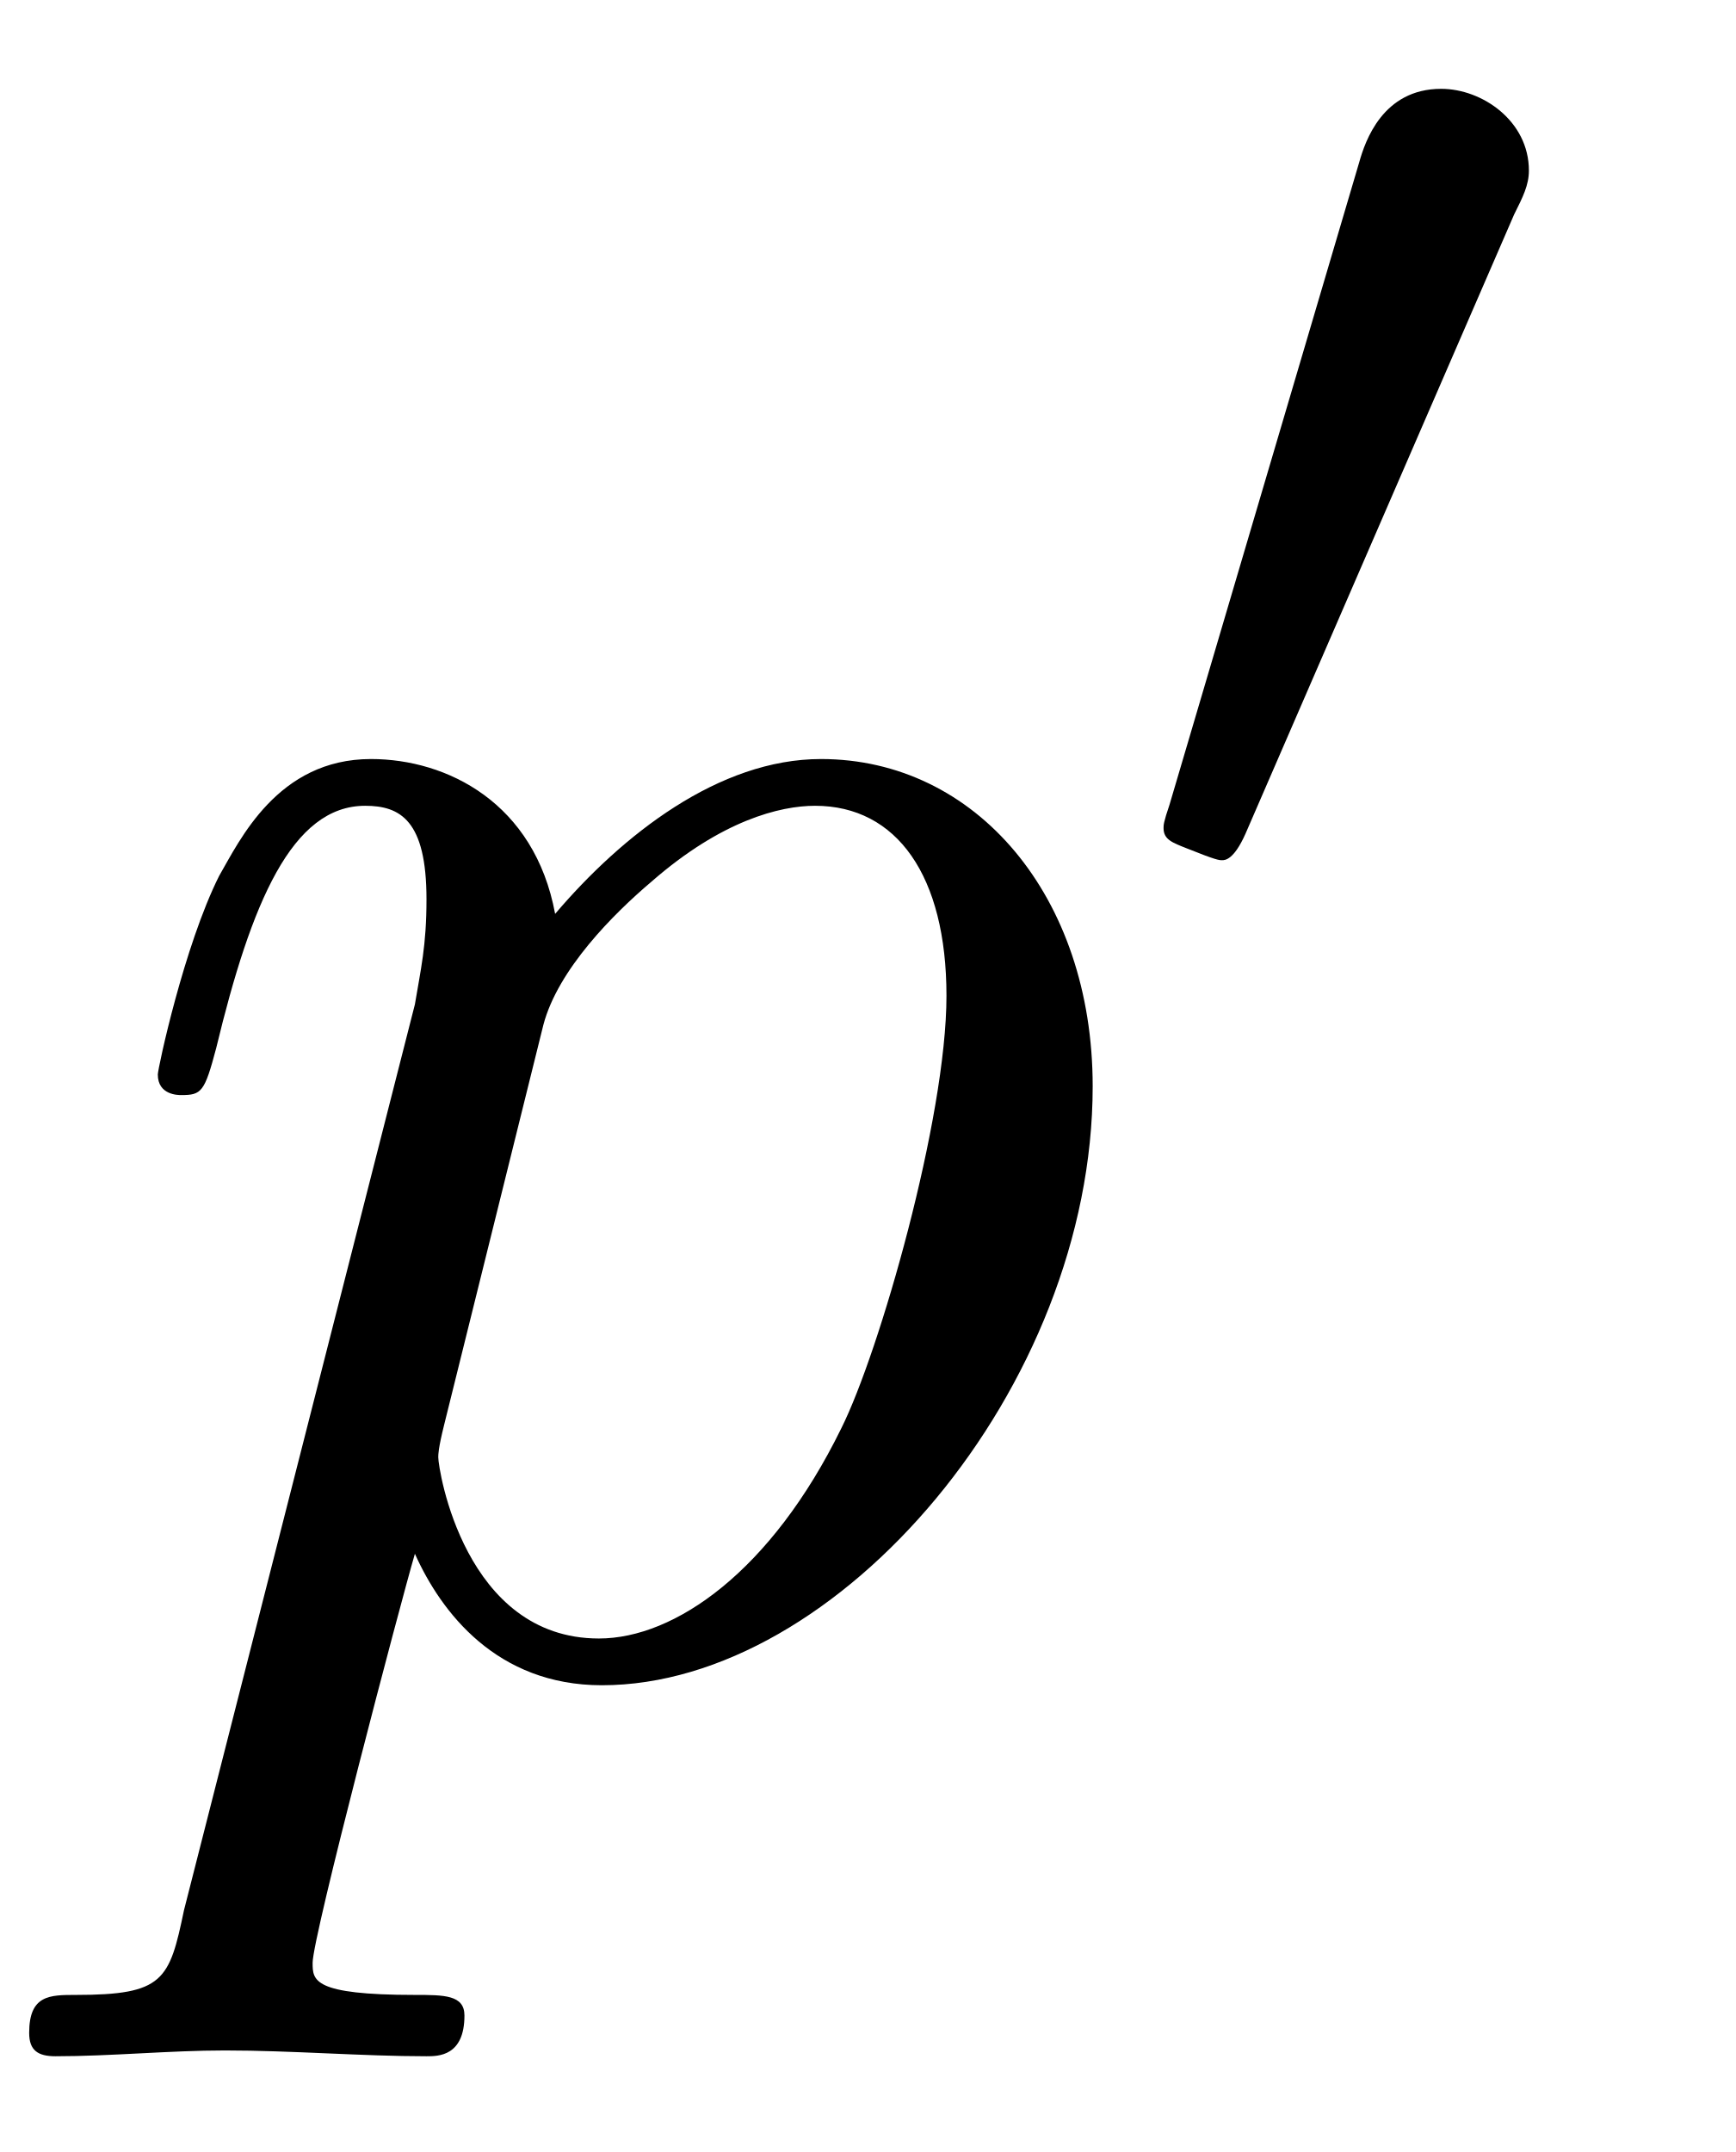
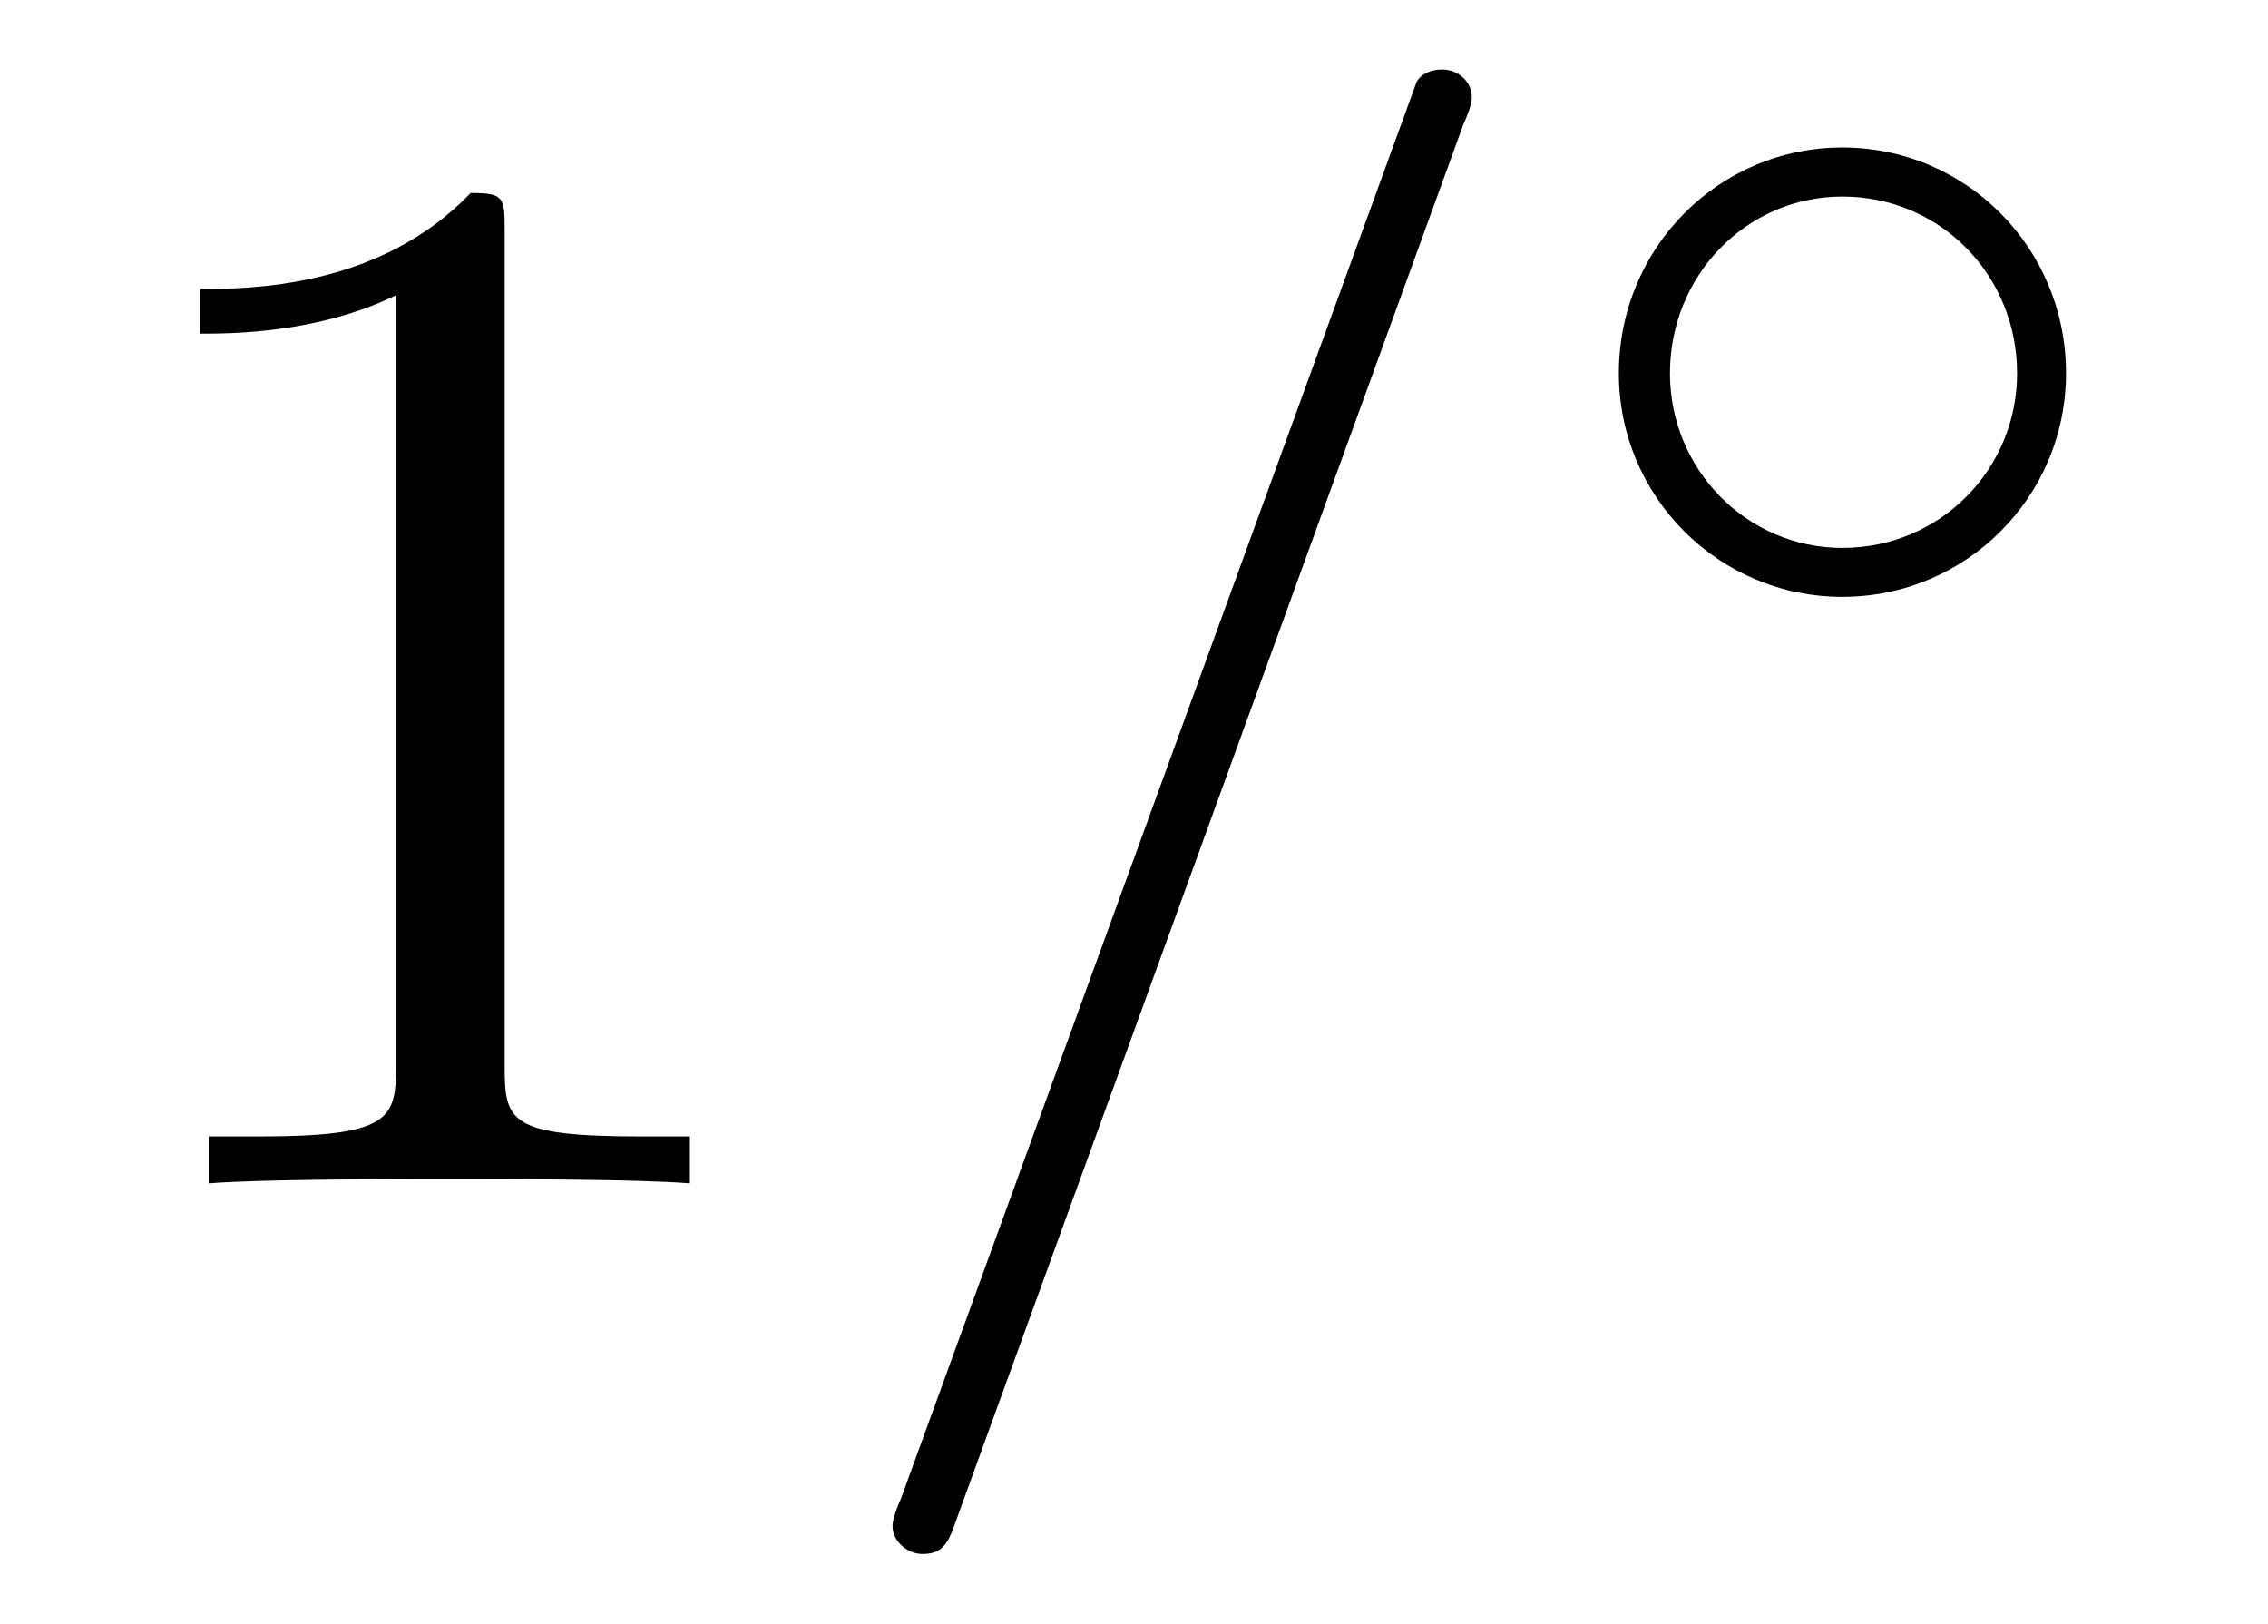
- <svg xmlns="http://www.w3.org/2000/svg" xmlns:xlink="http://www.w3.org/1999/xlink" viewBox="0 0 9.284 11.508" version="1.2">
+ <svg xmlns="http://www.w3.org/2000/svg" xmlns:xlink="http://www.w3.org/1999/xlink" viewBox="0 0 16.641 11.909" version="1.2">
  <defs>
    <g>
      <symbol overflow="visible" id="glyph0-0">
        <path style="stroke:none;" d="" />
      </symbol>
      <symbol overflow="visible" id="glyph0-1">
-         <path style="stroke:none;" d="M 0.484 1.328 C 0.406 1.703 0.375 1.781 -0.094 1.781 C -0.234 1.781 -0.344 1.781 -0.344 1.984 C -0.344 2.078 -0.297 2.109 -0.203 2.109 C 0.094 2.109 0.406 2.078 0.703 2.078 C 1.062 2.078 1.438 2.109 1.781 2.109 C 1.844 2.109 1.984 2.109 1.984 1.891 C 1.984 1.781 1.875 1.781 1.719 1.781 C 1.172 1.781 1.172 1.703 1.172 1.609 C 1.172 1.469 1.641 -0.312 1.719 -0.578 C 1.859 -0.266 2.156 0.125 2.719 0.125 C 3.984 0.125 5.344 -1.469 5.344 -3.078 C 5.344 -4.094 4.719 -4.828 3.891 -4.828 C 3.344 -4.828 2.828 -4.422 2.469 -4 C 2.359 -4.594 1.891 -4.828 1.484 -4.828 C 0.984 -4.828 0.781 -4.391 0.672 -4.203 C 0.484 -3.828 0.344 -3.172 0.344 -3.141 C 0.344 -3.031 0.453 -3.031 0.469 -3.031 C 0.578 -3.031 0.594 -3.047 0.656 -3.281 C 0.844 -4.062 1.062 -4.578 1.453 -4.578 C 1.641 -4.578 1.781 -4.5 1.781 -4.078 C 1.781 -3.828 1.75 -3.703 1.719 -3.516 Z M 2.406 -3.406 C 2.484 -3.703 2.781 -4 2.984 -4.172 C 3.359 -4.5 3.672 -4.578 3.859 -4.578 C 4.297 -4.578 4.562 -4.203 4.562 -3.562 C 4.562 -2.906 4.203 -1.656 4 -1.25 C 3.625 -0.484 3.109 -0.125 2.703 -0.125 C 1.984 -0.125 1.844 -1.031 1.844 -1.094 C 1.844 -1.109 1.844 -1.141 1.875 -1.266 Z M 2.406 -3.406 " />
+         <path style="stroke:none;" d="M 3.203 -6.984 C 3.203 -7.234 3.203 -7.266 2.953 -7.266 C 2.281 -6.562 1.312 -6.562 0.969 -6.562 L 0.969 -6.234 C 1.188 -6.234 1.828 -6.234 2.406 -6.516 L 2.406 -0.859 C 2.406 -0.469 2.359 -0.344 1.391 -0.344 L 1.031 -0.344 L 1.031 0 C 1.422 -0.031 2.359 -0.031 2.797 -0.031 C 3.234 -0.031 4.188 -0.031 4.562 0 L 4.562 -0.344 L 4.219 -0.344 C 3.234 -0.344 3.203 -0.453 3.203 -0.859 Z M 3.203 -6.984 " />
      </symbol>
      <symbol overflow="visible" id="glyph1-0">
        <path style="stroke:none;" d="" />
      </symbol>
      <symbol overflow="visible" id="glyph1-1">
-         <path style="stroke:none;" d="M 2.109 -3.781 C 2.156 -3.875 2.188 -3.938 2.188 -4.016 C 2.188 -4.281 1.938 -4.453 1.719 -4.453 C 1.406 -4.453 1.312 -4.172 1.281 -4.062 L 0.266 -0.625 C 0.234 -0.531 0.234 -0.516 0.234 -0.5 C 0.234 -0.438 0.281 -0.422 0.359 -0.391 C 0.516 -0.328 0.531 -0.328 0.547 -0.328 C 0.562 -0.328 0.609 -0.328 0.672 -0.469 Z M 2.109 -3.781 " />
+         <path style="stroke:none;" d="M 4.781 -7.766 C 4.844 -7.906 4.844 -7.953 4.844 -7.969 C 4.844 -8.078 4.75 -8.172 4.625 -8.172 C 4.547 -8.172 4.469 -8.141 4.438 -8.078 L 0.656 2.312 C 0.594 2.453 0.594 2.5 0.594 2.516 C 0.594 2.625 0.703 2.719 0.812 2.719 C 0.953 2.719 1 2.656 1.062 2.469 Z M 4.781 -7.766 " />
+       </symbol>
+       <symbol overflow="visible" id="glyph2-0">
+         <path style="stroke:none;" d="" />
+       </symbol>
+       <symbol overflow="visible" id="glyph2-1">
+         <path style="stroke:none;" d="M 3.75 -1.984 C 3.75 -2.906 3.016 -3.641 2.109 -3.641 C 1.203 -3.641 0.469 -2.906 0.469 -1.984 C 0.469 -1.078 1.203 -0.344 2.109 -0.344 C 3.016 -0.344 3.75 -1.078 3.75 -1.984 Z M 2.109 -0.703 C 1.406 -0.703 0.844 -1.281 0.844 -1.984 C 0.844 -2.703 1.406 -3.281 2.109 -3.281 C 2.828 -3.281 3.391 -2.703 3.391 -1.984 C 3.391 -1.281 2.828 -0.703 2.109 -0.703 Z M 2.109 -0.703 " />
      </symbol>
    </g>
    <clipPath id="clip1">
-       <path d="M 0 4 L 6 4 L 6 11.508 L 0 11.508 Z M 0 4 " />
+       <path d="M 6 0 L 11 0 L 11 11.91 L 6 11.91 Z M 6 0 " />
    </clipPath>
  </defs>
  <g id="surface1">
+     <g style="fill:rgb(0%,0%,0%);fill-opacity:1;">
+       <use xlink:href="#glyph0-1" x="0.5" y="8.682" />
+     </g>
    <g clip-path="url(#clip1)" clip-rule="nonzero">
      <g style="fill:rgb(0%,0%,0%);fill-opacity:1;">
-         <use xlink:href="#glyph0-1" x="0.5" y="8.887" />
+         <use xlink:href="#glyph1-1" x="5.955" y="8.682" />
      </g>
    </g>
    <g style="fill:rgb(0%,0%,0%);fill-opacity:1;">
-       <use xlink:href="#glyph1-1" x="5.989" y="4.928" />
+       <use xlink:href="#glyph2-1" x="11.409" y="4.723" />
    </g>
  </g>
</svg>
